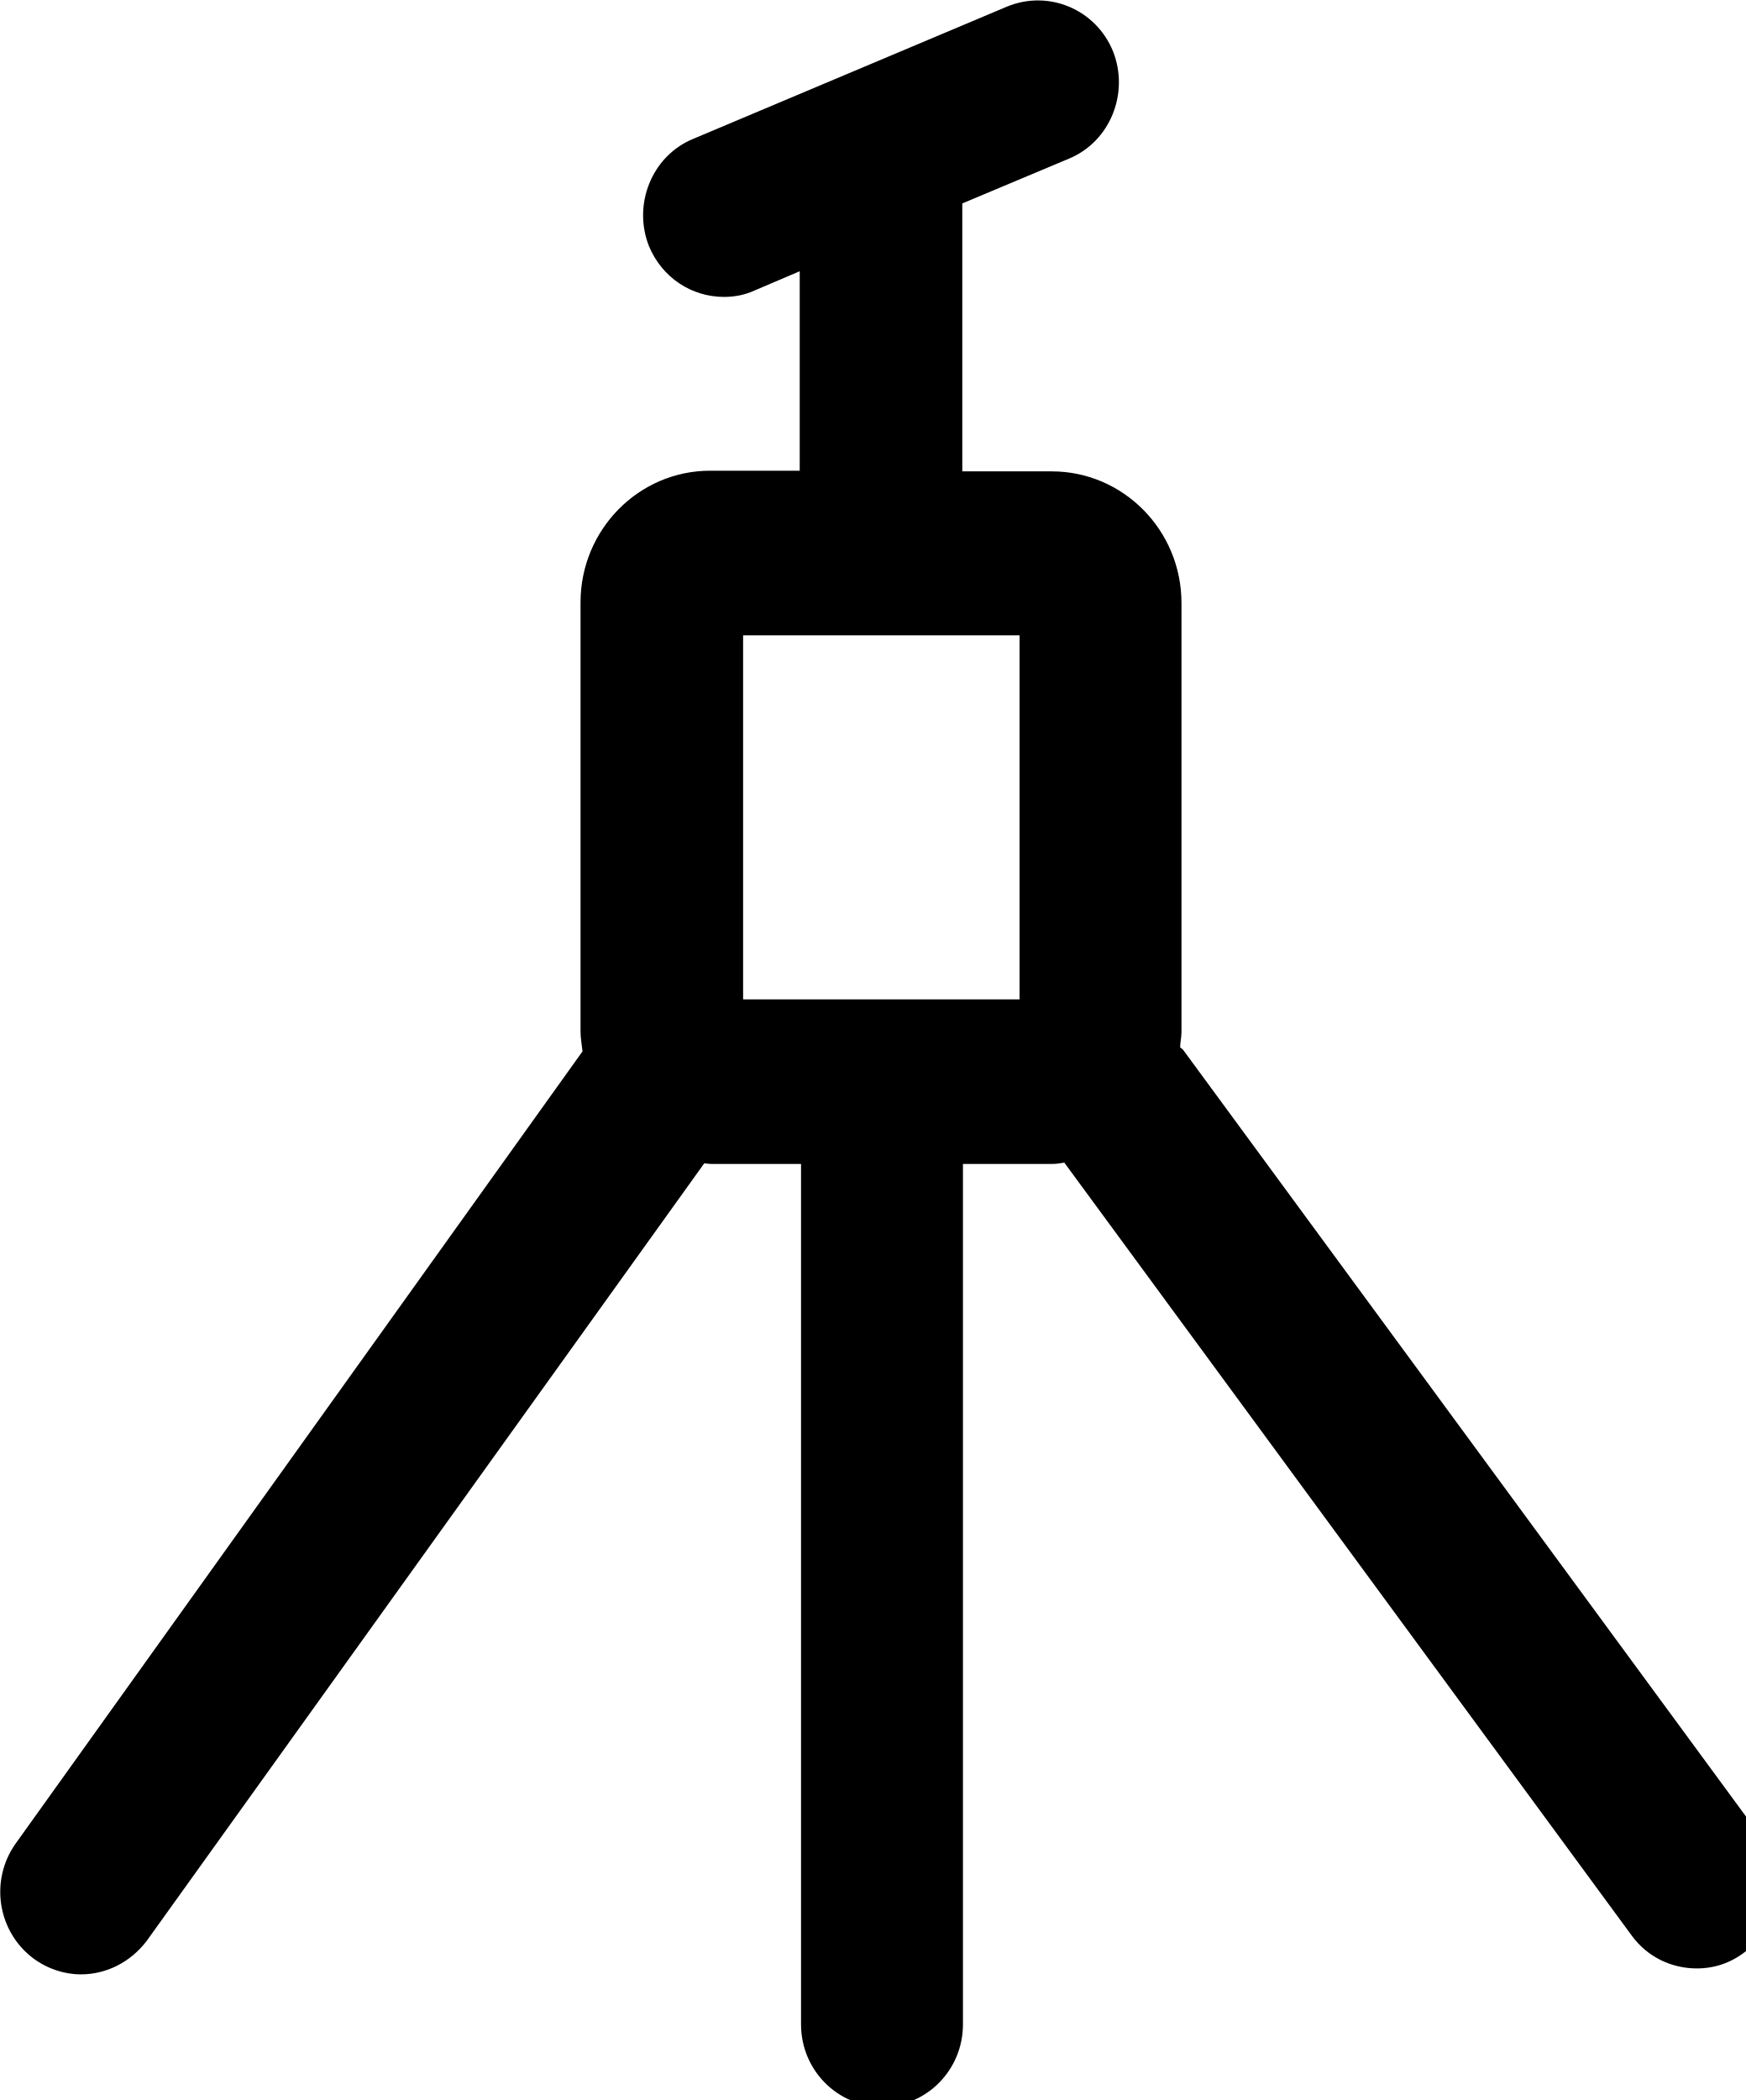
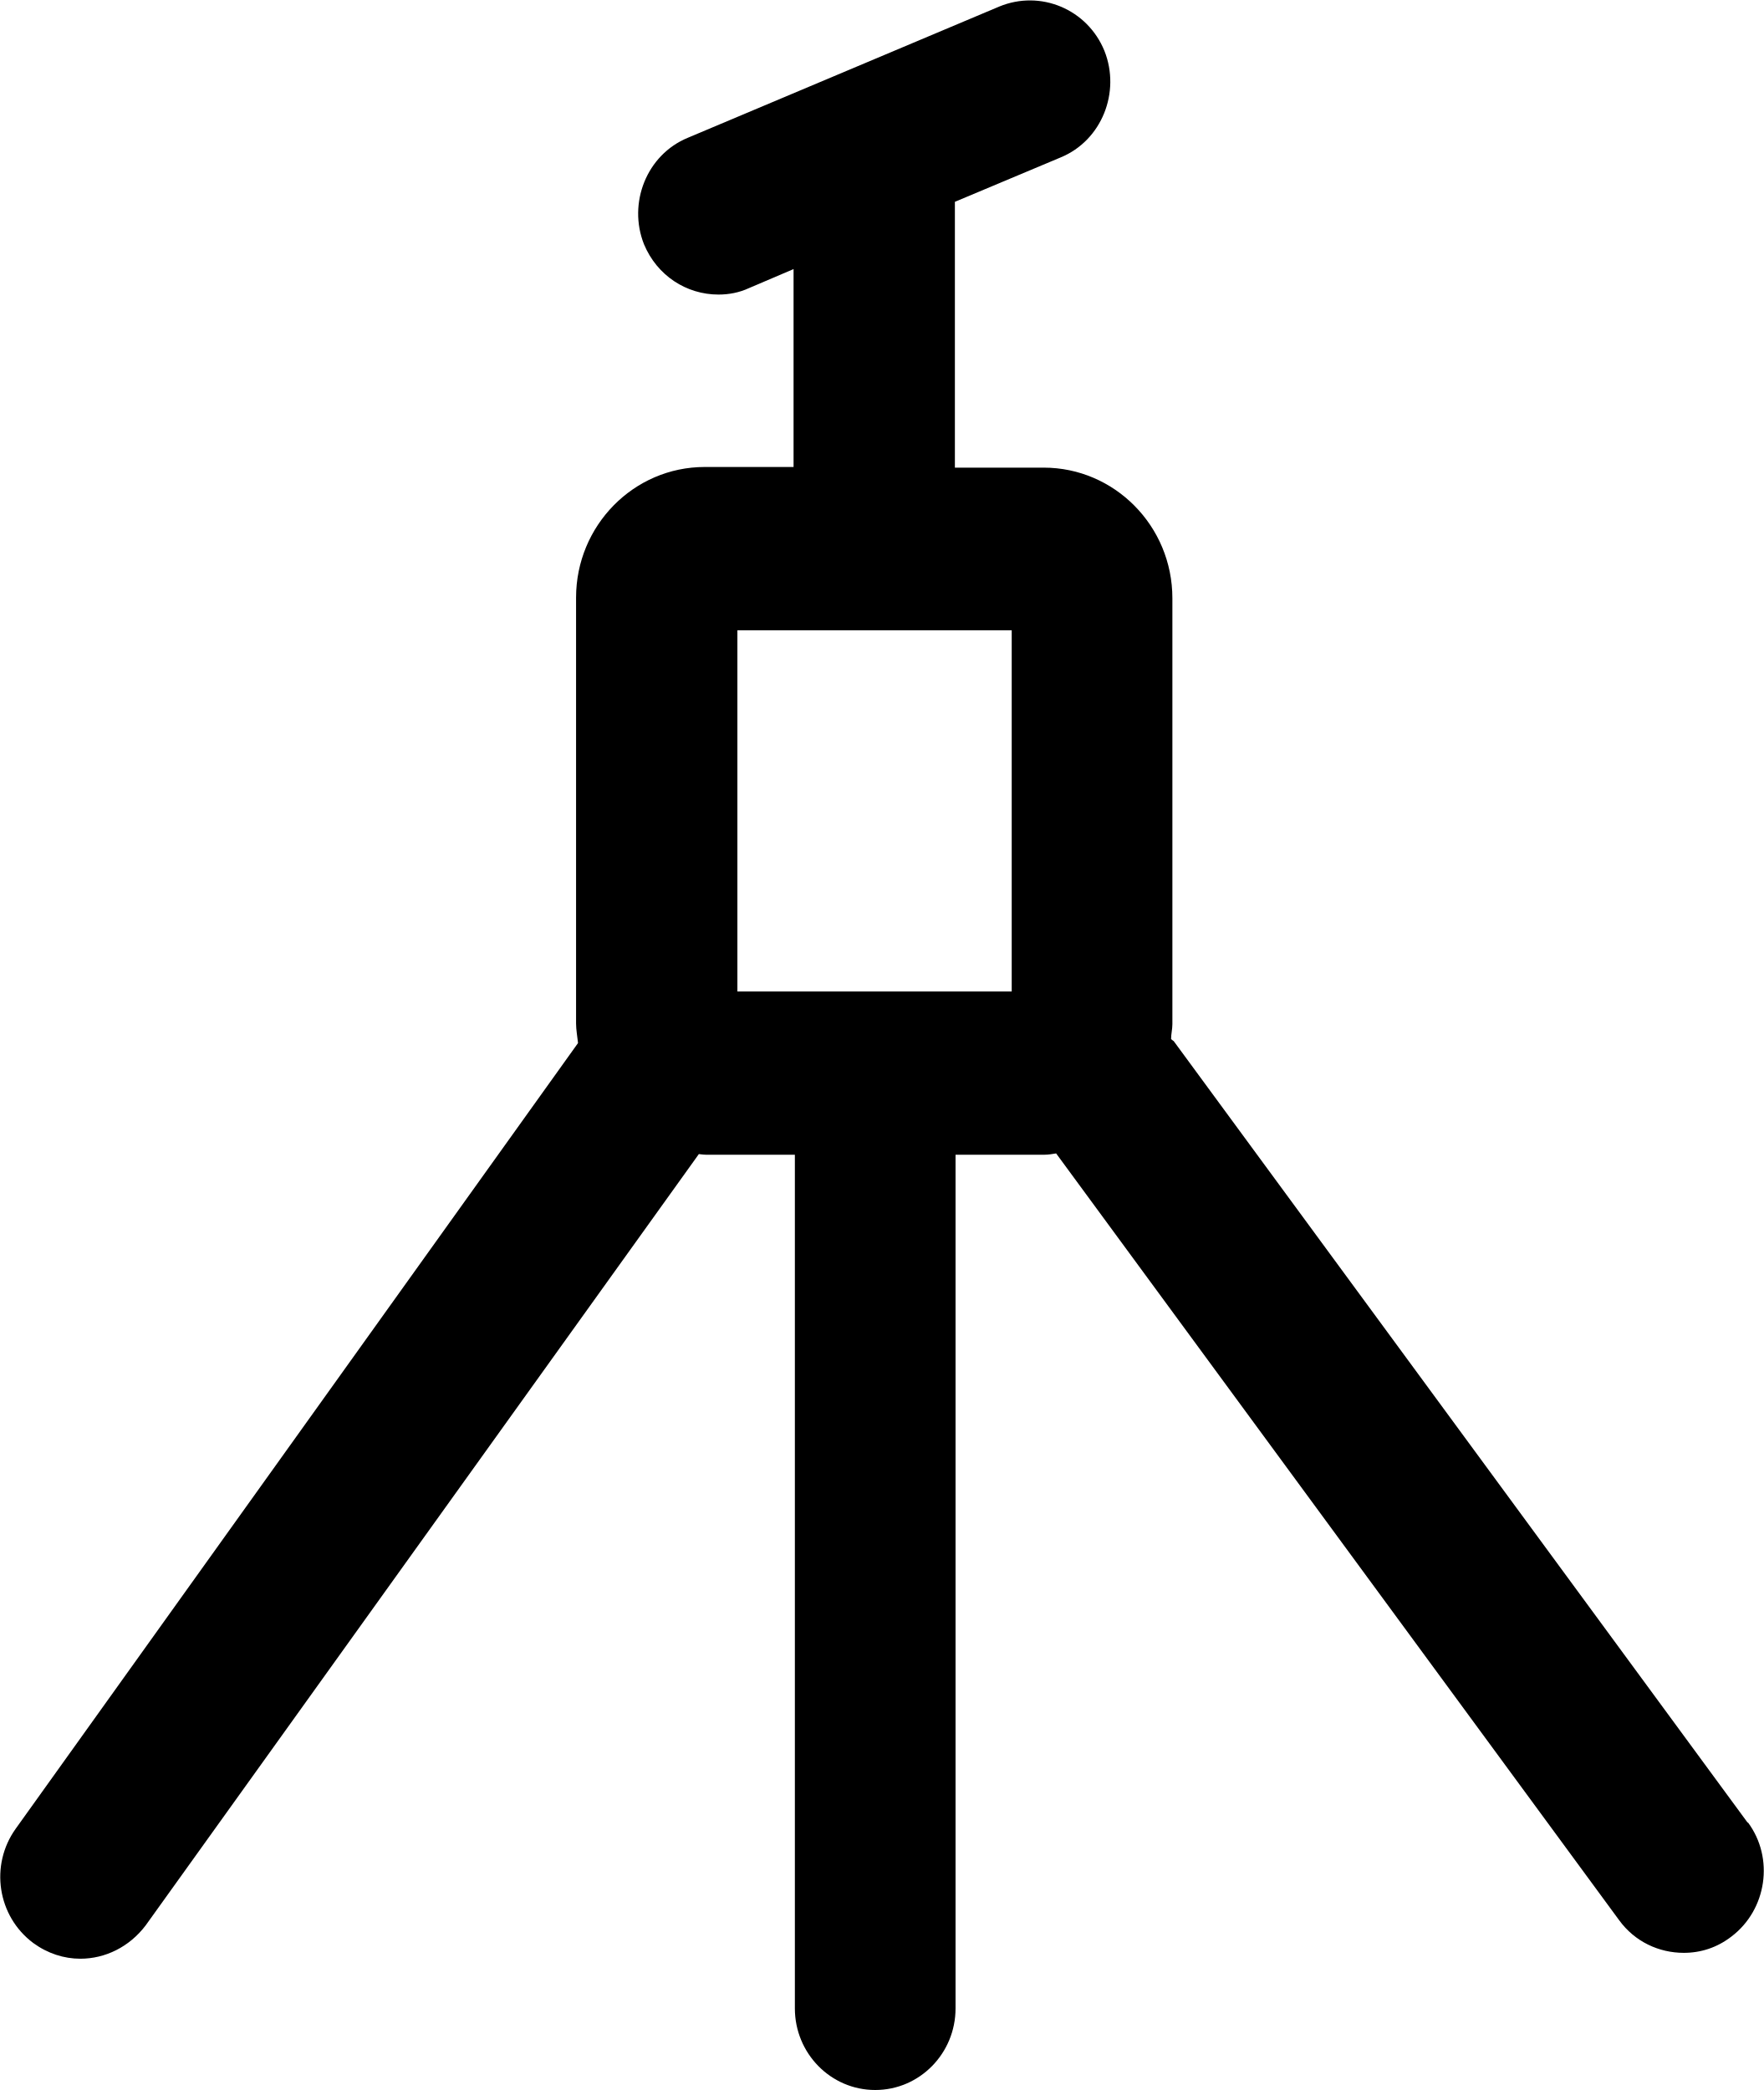
- <svg xmlns="http://www.w3.org/2000/svg">
-   <g id="k236" viewBox="0 0 27 32">
+ <svg xmlns="http://www.w3.org/2000/svg" viewBox="0 0 27 32">
+   <g id="k236">
    <path d="M26.76,27.91l-8.79-11.97s-.03-.02-.04-.03c0-.08,.02-.15,.02-.23v-6.52c0-1.11-.89-2-1.97-2h-1.36V3.09l1.62-.68c.63-.26,.92-1,.67-1.63-.26-.64-.98-.94-1.61-.68l-4.77,2.01c-.63,.26-.92,1-.67,1.63,.2,.48,.65,.77,1.14,.77,.16,0,.32-.03,.47-.1l.68-.29v3.03h-1.36c-1.09,0-1.97,.9-1.97,2v6.52c0,.1,.02,.2,.03,.3L.24,28c-.4,.56-.28,1.34,.27,1.75,.22,.16,.47,.24,.72,.24,.38,0,.75-.18,1-.51l8.47-11.81s.07,.01,.11,.01h1.36v13.07c0,.69,.55,1.25,1.23,1.25s1.23-.56,1.23-1.25v-13.07h1.36c.06,0,.12-.01,.18-.02l8.62,11.74c.24,.33,.61,.5,.99,.5,.26,0,.51-.08,.73-.25,.54-.41,.66-1.2,.25-1.75ZM15.49,15.18h-4.2v-5.53h4.2v5.53Z" />
  </g>
</svg>
